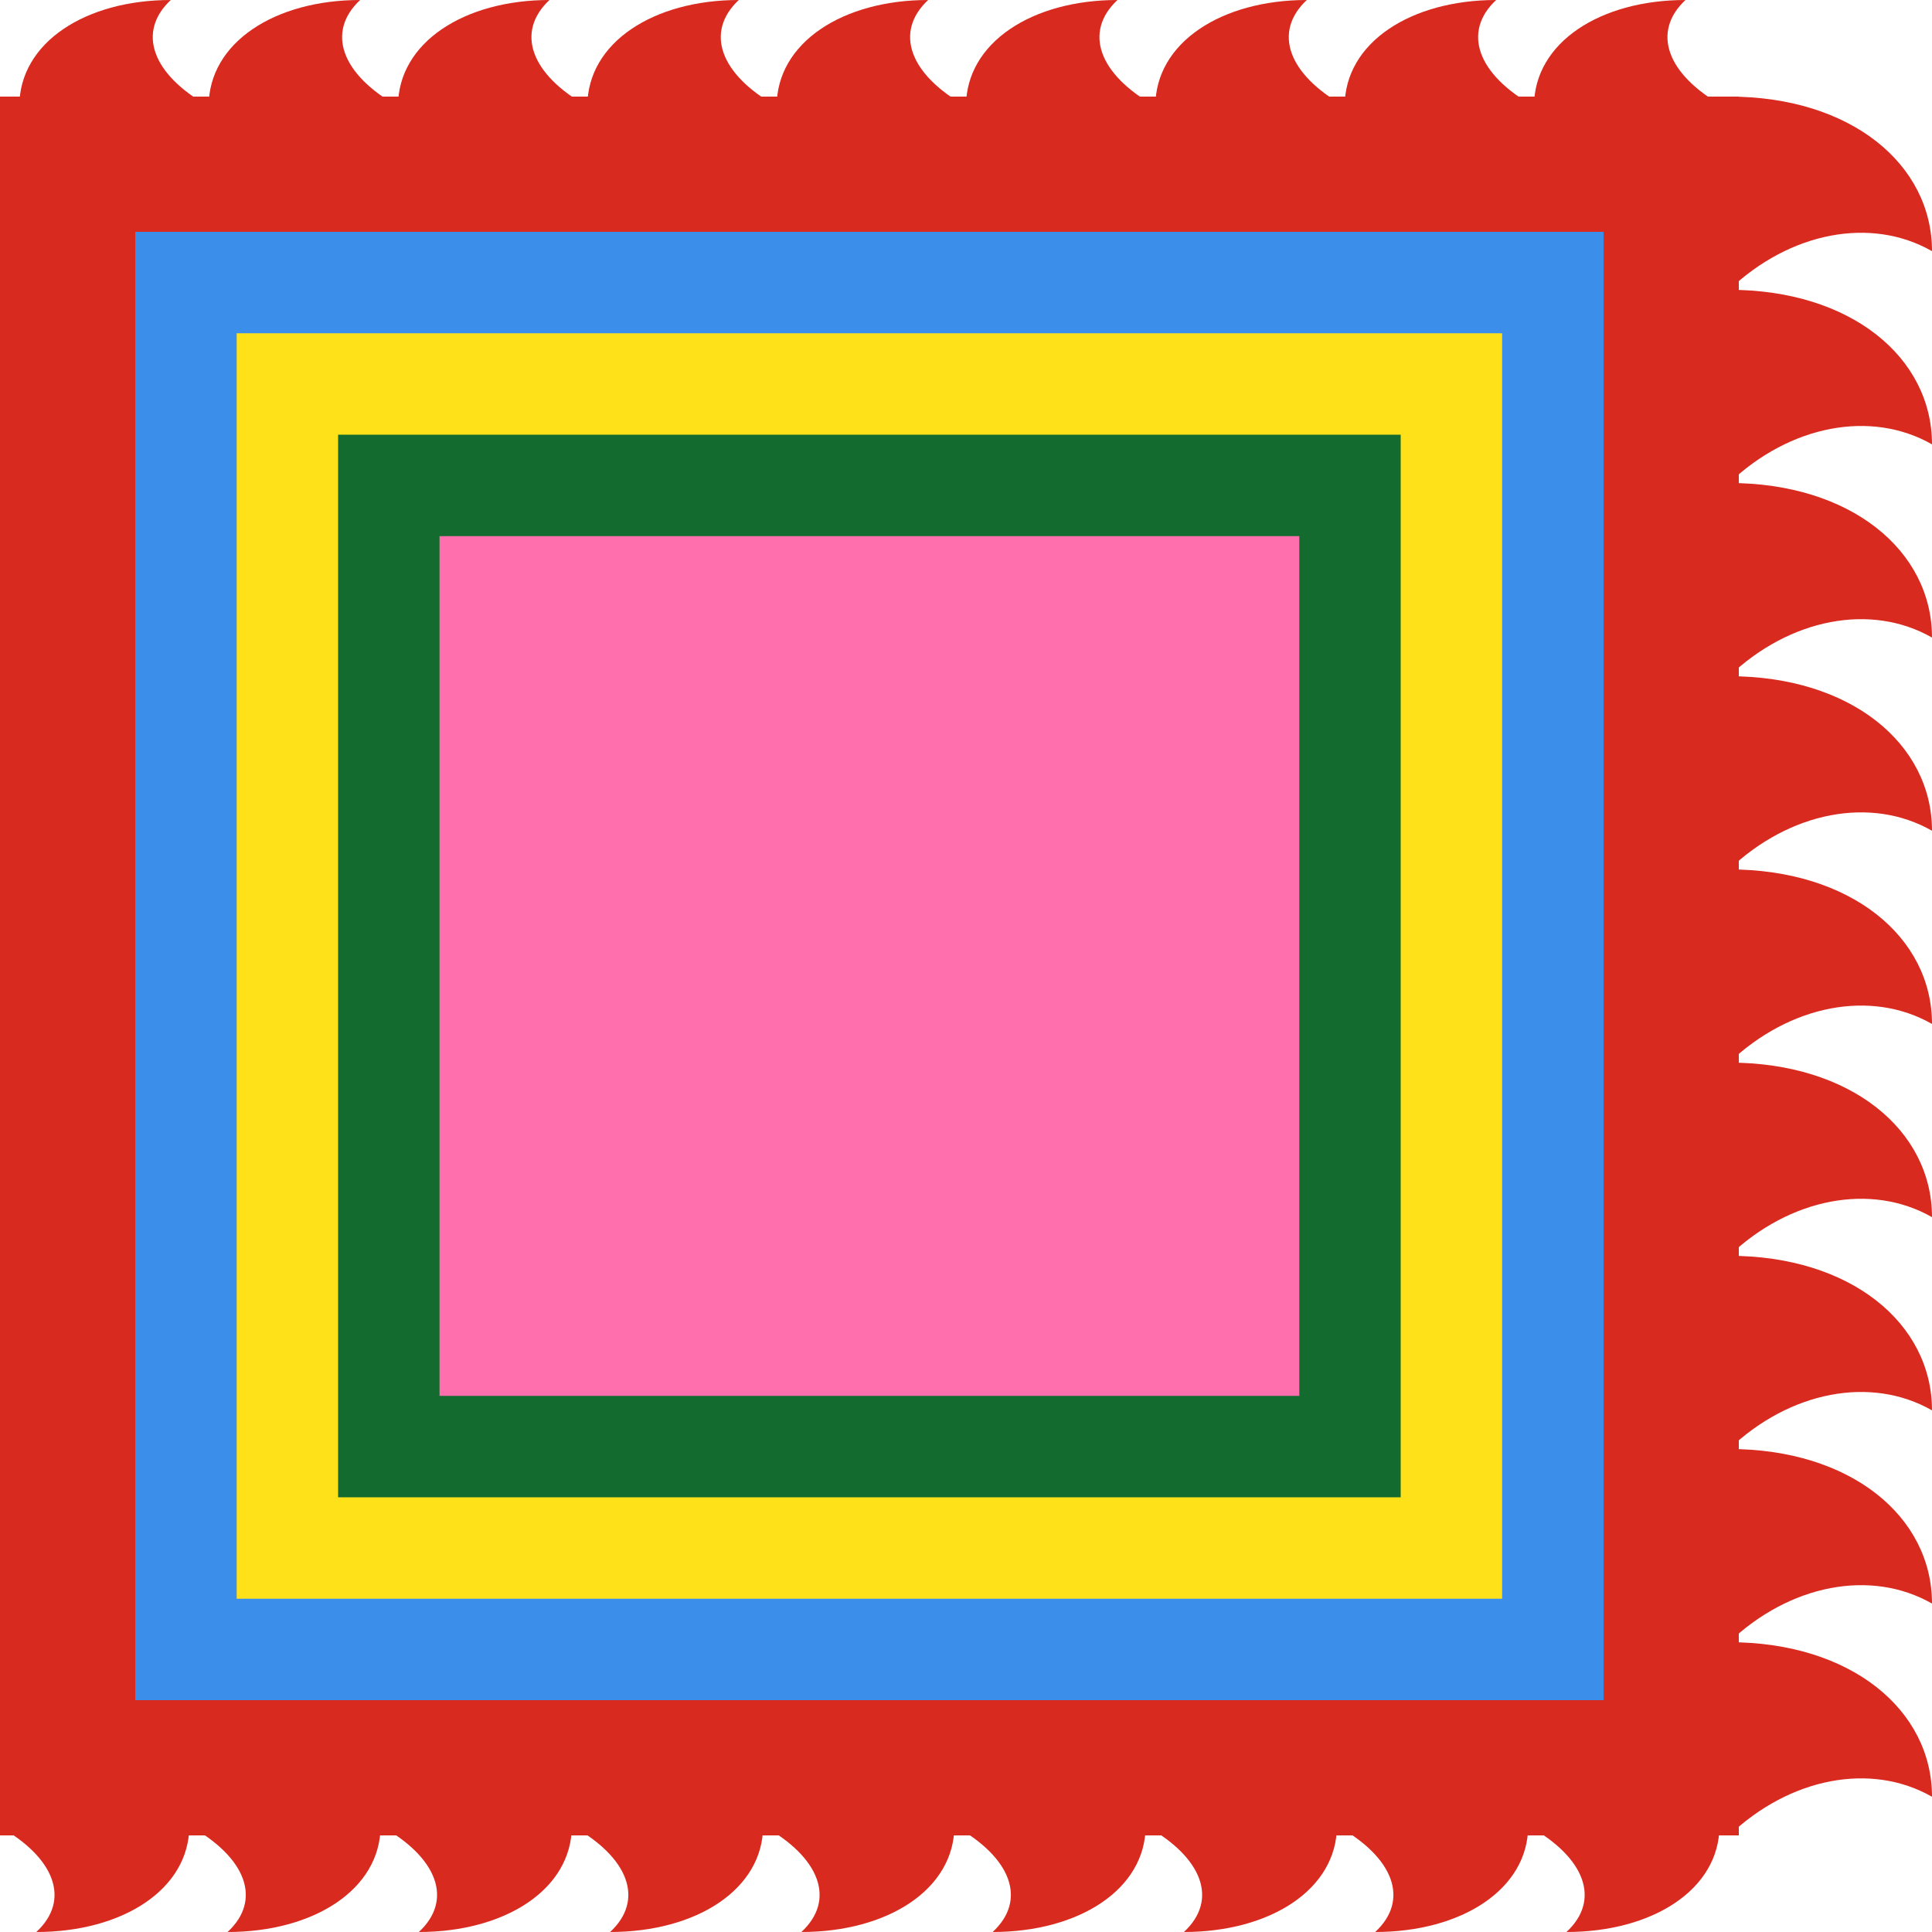
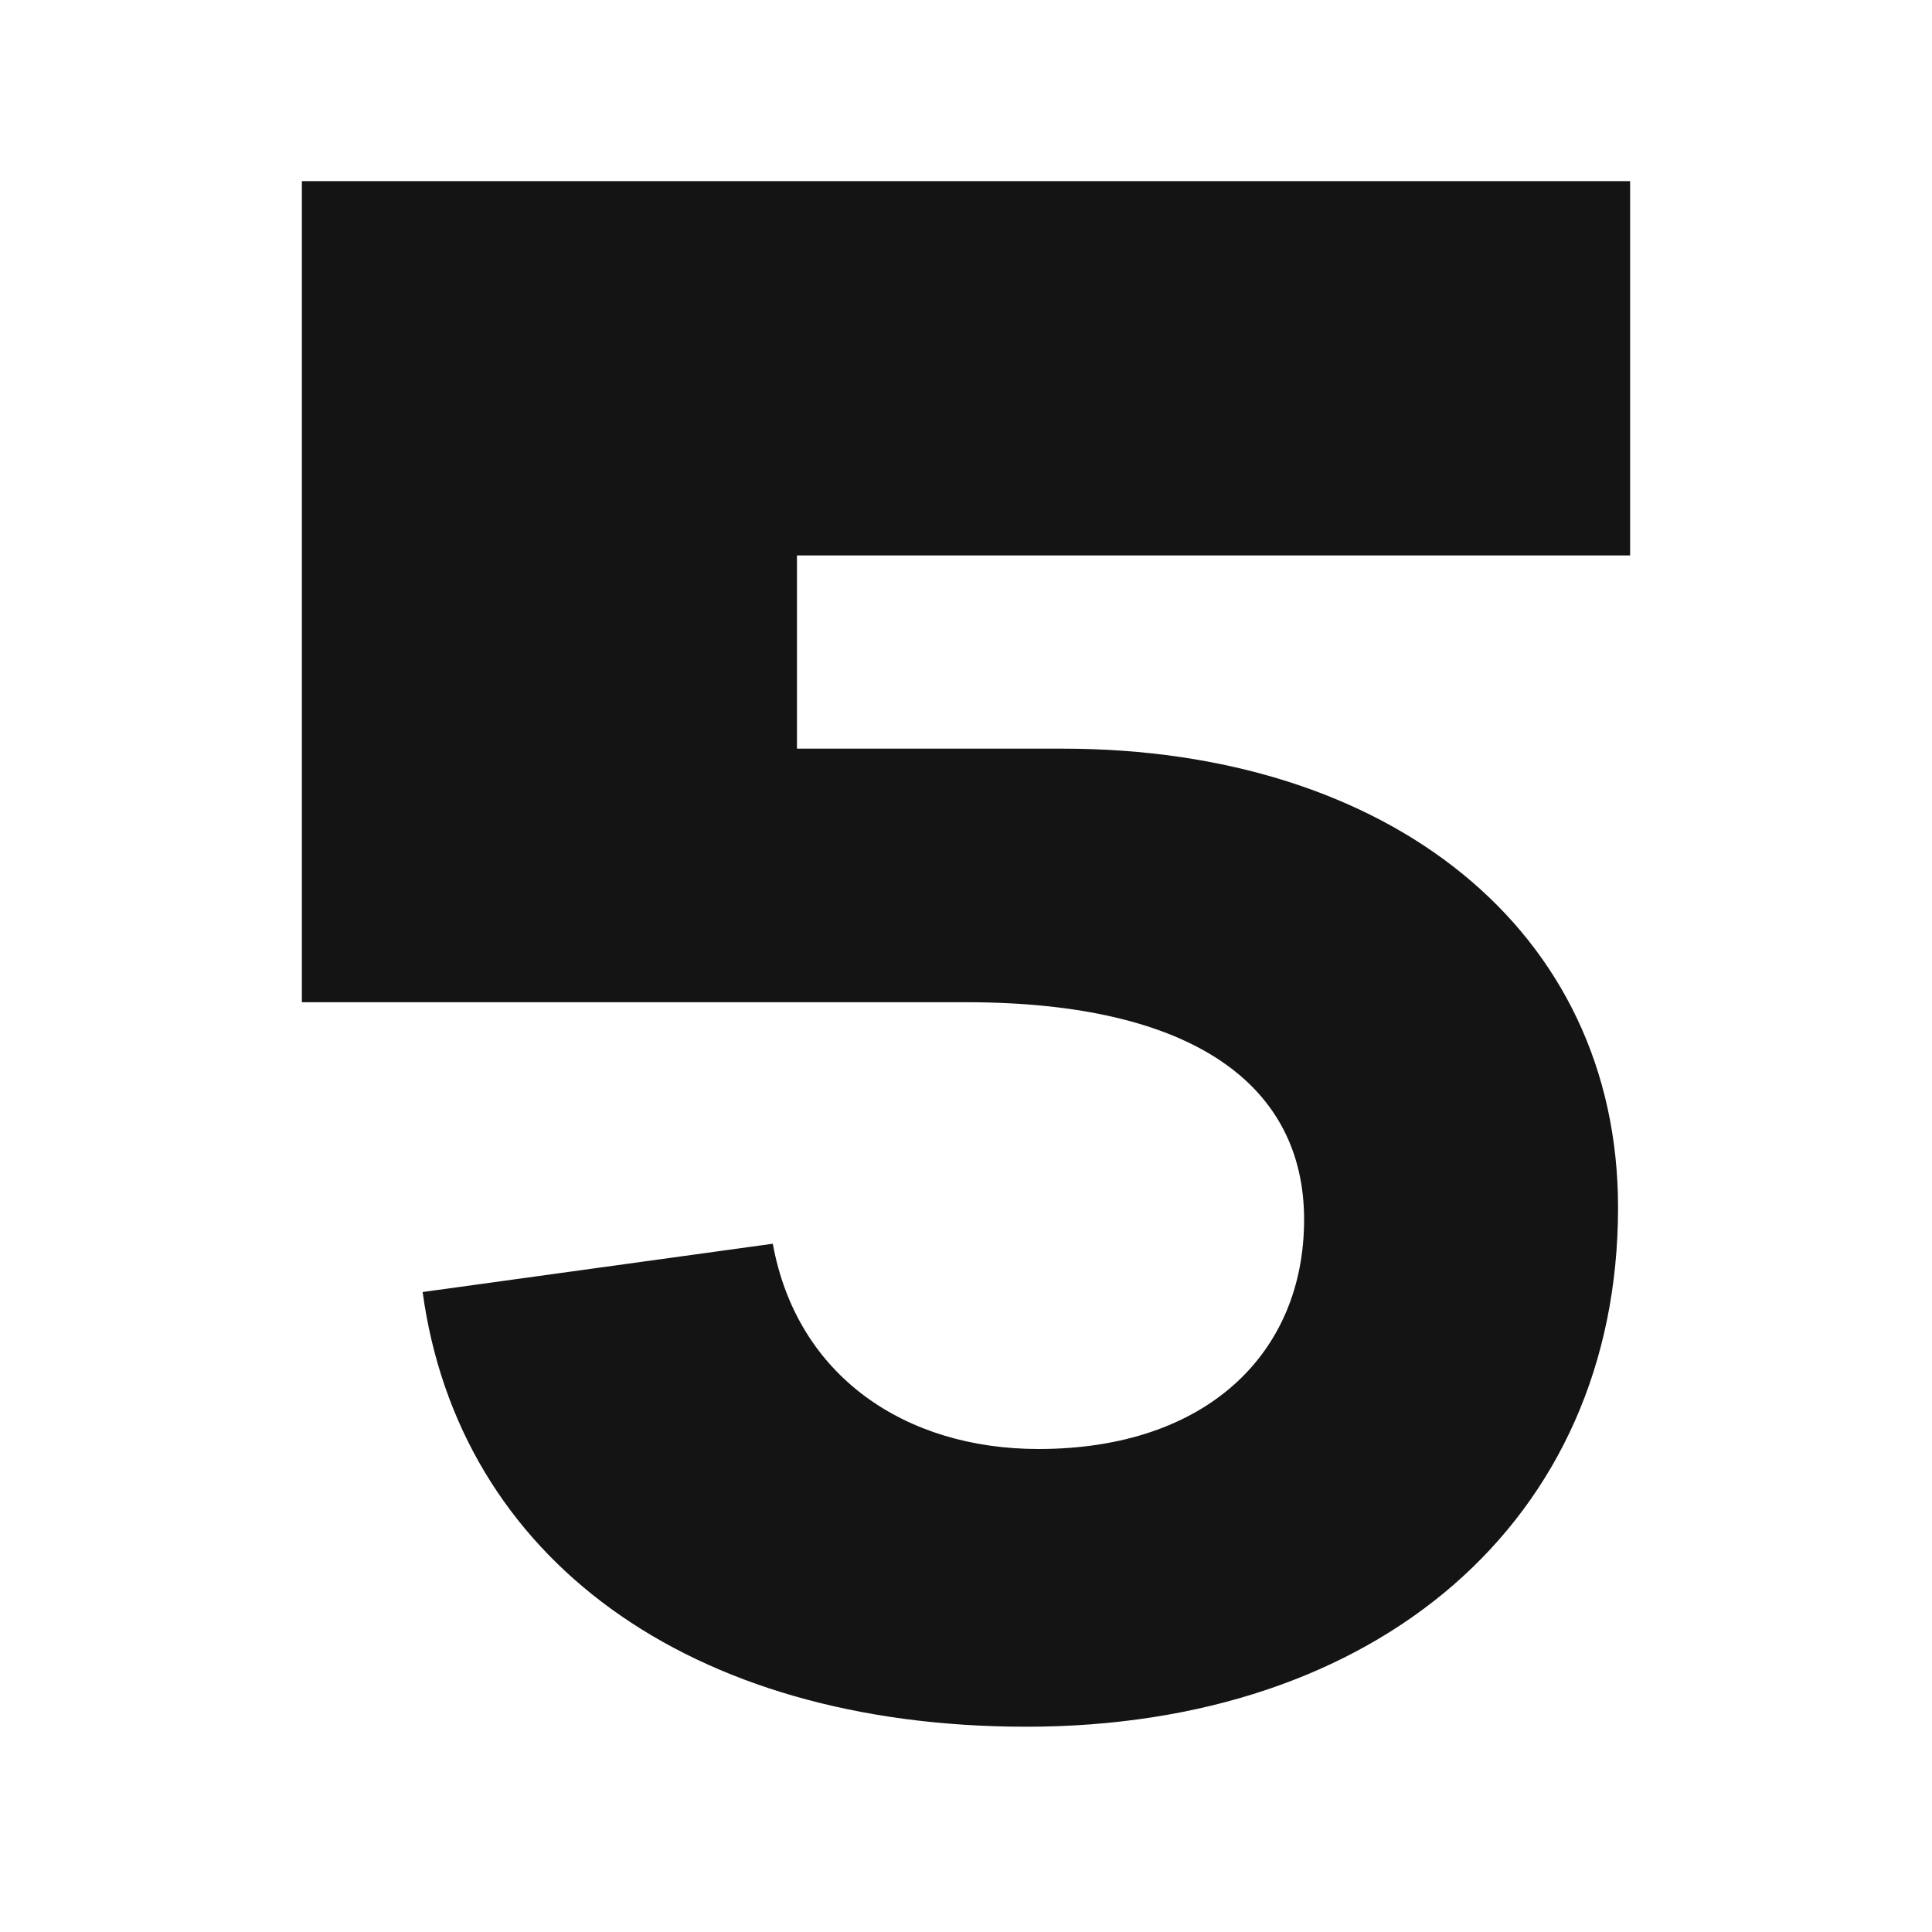
- <svg xmlns="http://www.w3.org/2000/svg" xmlns:xlink="http://www.w3.org/1999/xlink" viewBox="0 0 100 100">
-   <defs>
-     <path id="t" d="M0 0C0-.6.35-1 .8-1 .62-.7.7-.3 1 0Z" />
-   </defs>
-   <g fill="#d92a1f">
-     <rect x="0" y="5" width="90" height="90" />
-     <use href="#t" xlink:href="#t" transform="translate(1 5.5) scale(9.8 5.5)" />
-     <use href="#t" xlink:href="#t" transform="translate(10.8 5.5) scale(9.8 5.5)" />
-     <use href="#t" xlink:href="#t" transform="translate(20.6 5.5) scale(9.8 5.5)" />
-     <use href="#t" xlink:href="#t" transform="translate(30.4 5.5) scale(9.8 5.5)" />
-     <use href="#t" xlink:href="#t" transform="translate(40.2 5.5) scale(9.8 5.5)" />
-     <use href="#t" xlink:href="#t" transform="translate(50 5.5) scale(9.8 5.5)" />
-     <use href="#t" xlink:href="#t" transform="translate(59.8 5.5) scale(9.8 5.5)" />
-     <use href="#t" xlink:href="#t" transform="translate(69.6 5.5) scale(9.8 5.5)" />
-     <use href="#t" xlink:href="#t" transform="translate(79.4 5.5) scale(9.8 5.5)" />
-     <use href="#t" xlink:href="#t" transform="translate(89.5 5) rotate(90) scale(10 10.5)" />
-     <use href="#t" xlink:href="#t" transform="translate(89.5 15) rotate(90) scale(10 10.5)" />
-     <use href="#t" xlink:href="#t" transform="translate(89.5 25) rotate(90) scale(10 10.5)" />
-     <use href="#t" xlink:href="#t" transform="translate(89.5 35) rotate(90) scale(10 10.5)" />
-     <use href="#t" xlink:href="#t" transform="translate(89.5 45) rotate(90) scale(10 10.5)" />
-     <use href="#t" xlink:href="#t" transform="translate(89.5 55) rotate(90) scale(10 10.5)" />
-     <use href="#t" xlink:href="#t" transform="translate(89.5 65) rotate(90) scale(10 10.5)" />
-     <use href="#t" xlink:href="#t" transform="translate(89.5 75) rotate(90) scale(10 10.5)" />
-     <use href="#t" xlink:href="#t" transform="translate(89.5 85) rotate(90) scale(10 10.5)" />
-     <use href="#t" xlink:href="#t" transform="translate(89 94.5) rotate(180) scale(9.9 5.5)" />
-     <use href="#t" xlink:href="#t" transform="translate(79.1 94.5) rotate(180) scale(9.9 5.5)" />
-     <use href="#t" xlink:href="#t" transform="translate(69.2 94.5) rotate(180) scale(9.9 5.5)" />
-     <use href="#t" xlink:href="#t" transform="translate(59.3 94.5) rotate(180) scale(9.9 5.5)" />
-     <use href="#t" xlink:href="#t" transform="translate(49.4 94.5) rotate(180) scale(9.9 5.5)" />
-     <use href="#t" xlink:href="#t" transform="translate(39.5 94.5) rotate(180) scale(9.9 5.5)" />
-     <use href="#t" xlink:href="#t" transform="translate(29.6 94.5) rotate(180) scale(9.9 5.5)" />
-     <use href="#t" xlink:href="#t" transform="translate(19.7 94.5) rotate(180) scale(9.9 5.5)" />
-     <use href="#t" xlink:href="#t" transform="translate(9.8 94.5) rotate(180) scale(9.9 5.5)" />
-   </g>
-   <rect x="7" y="12" width="76" height="76" fill="#3b8fea" />
-   <rect x="12.25" y="17.25" width="65.5" height="65.5" fill="#ffe11a" />
-   <rect x="17.5" y="22.5" width="55" height="55" fill="#146b30" />
-   <rect x="22.75" y="27.75" width="44.5" height="44.5" fill="#ff6fae" />
+ <svg xmlns="http://www.w3.org/2000/svg" viewBox="0 0 32 32">
+   <path fill="#141414" d="M5 3h22v6.2H13.2v3.2h4.4c5.4 0 9.2 3 9.2 7.6 0 5.2-4 8.6-9.8 8.6-5.6 0-9.4-2.8-10-7.2l5.8-.8c.4 2.2 2.2 3.4 4.4 3.4 2.8 0 4.4-1.6 4.4-3.8s-1.8-3.6-5.6-3.6H5V3z" />
</svg>
